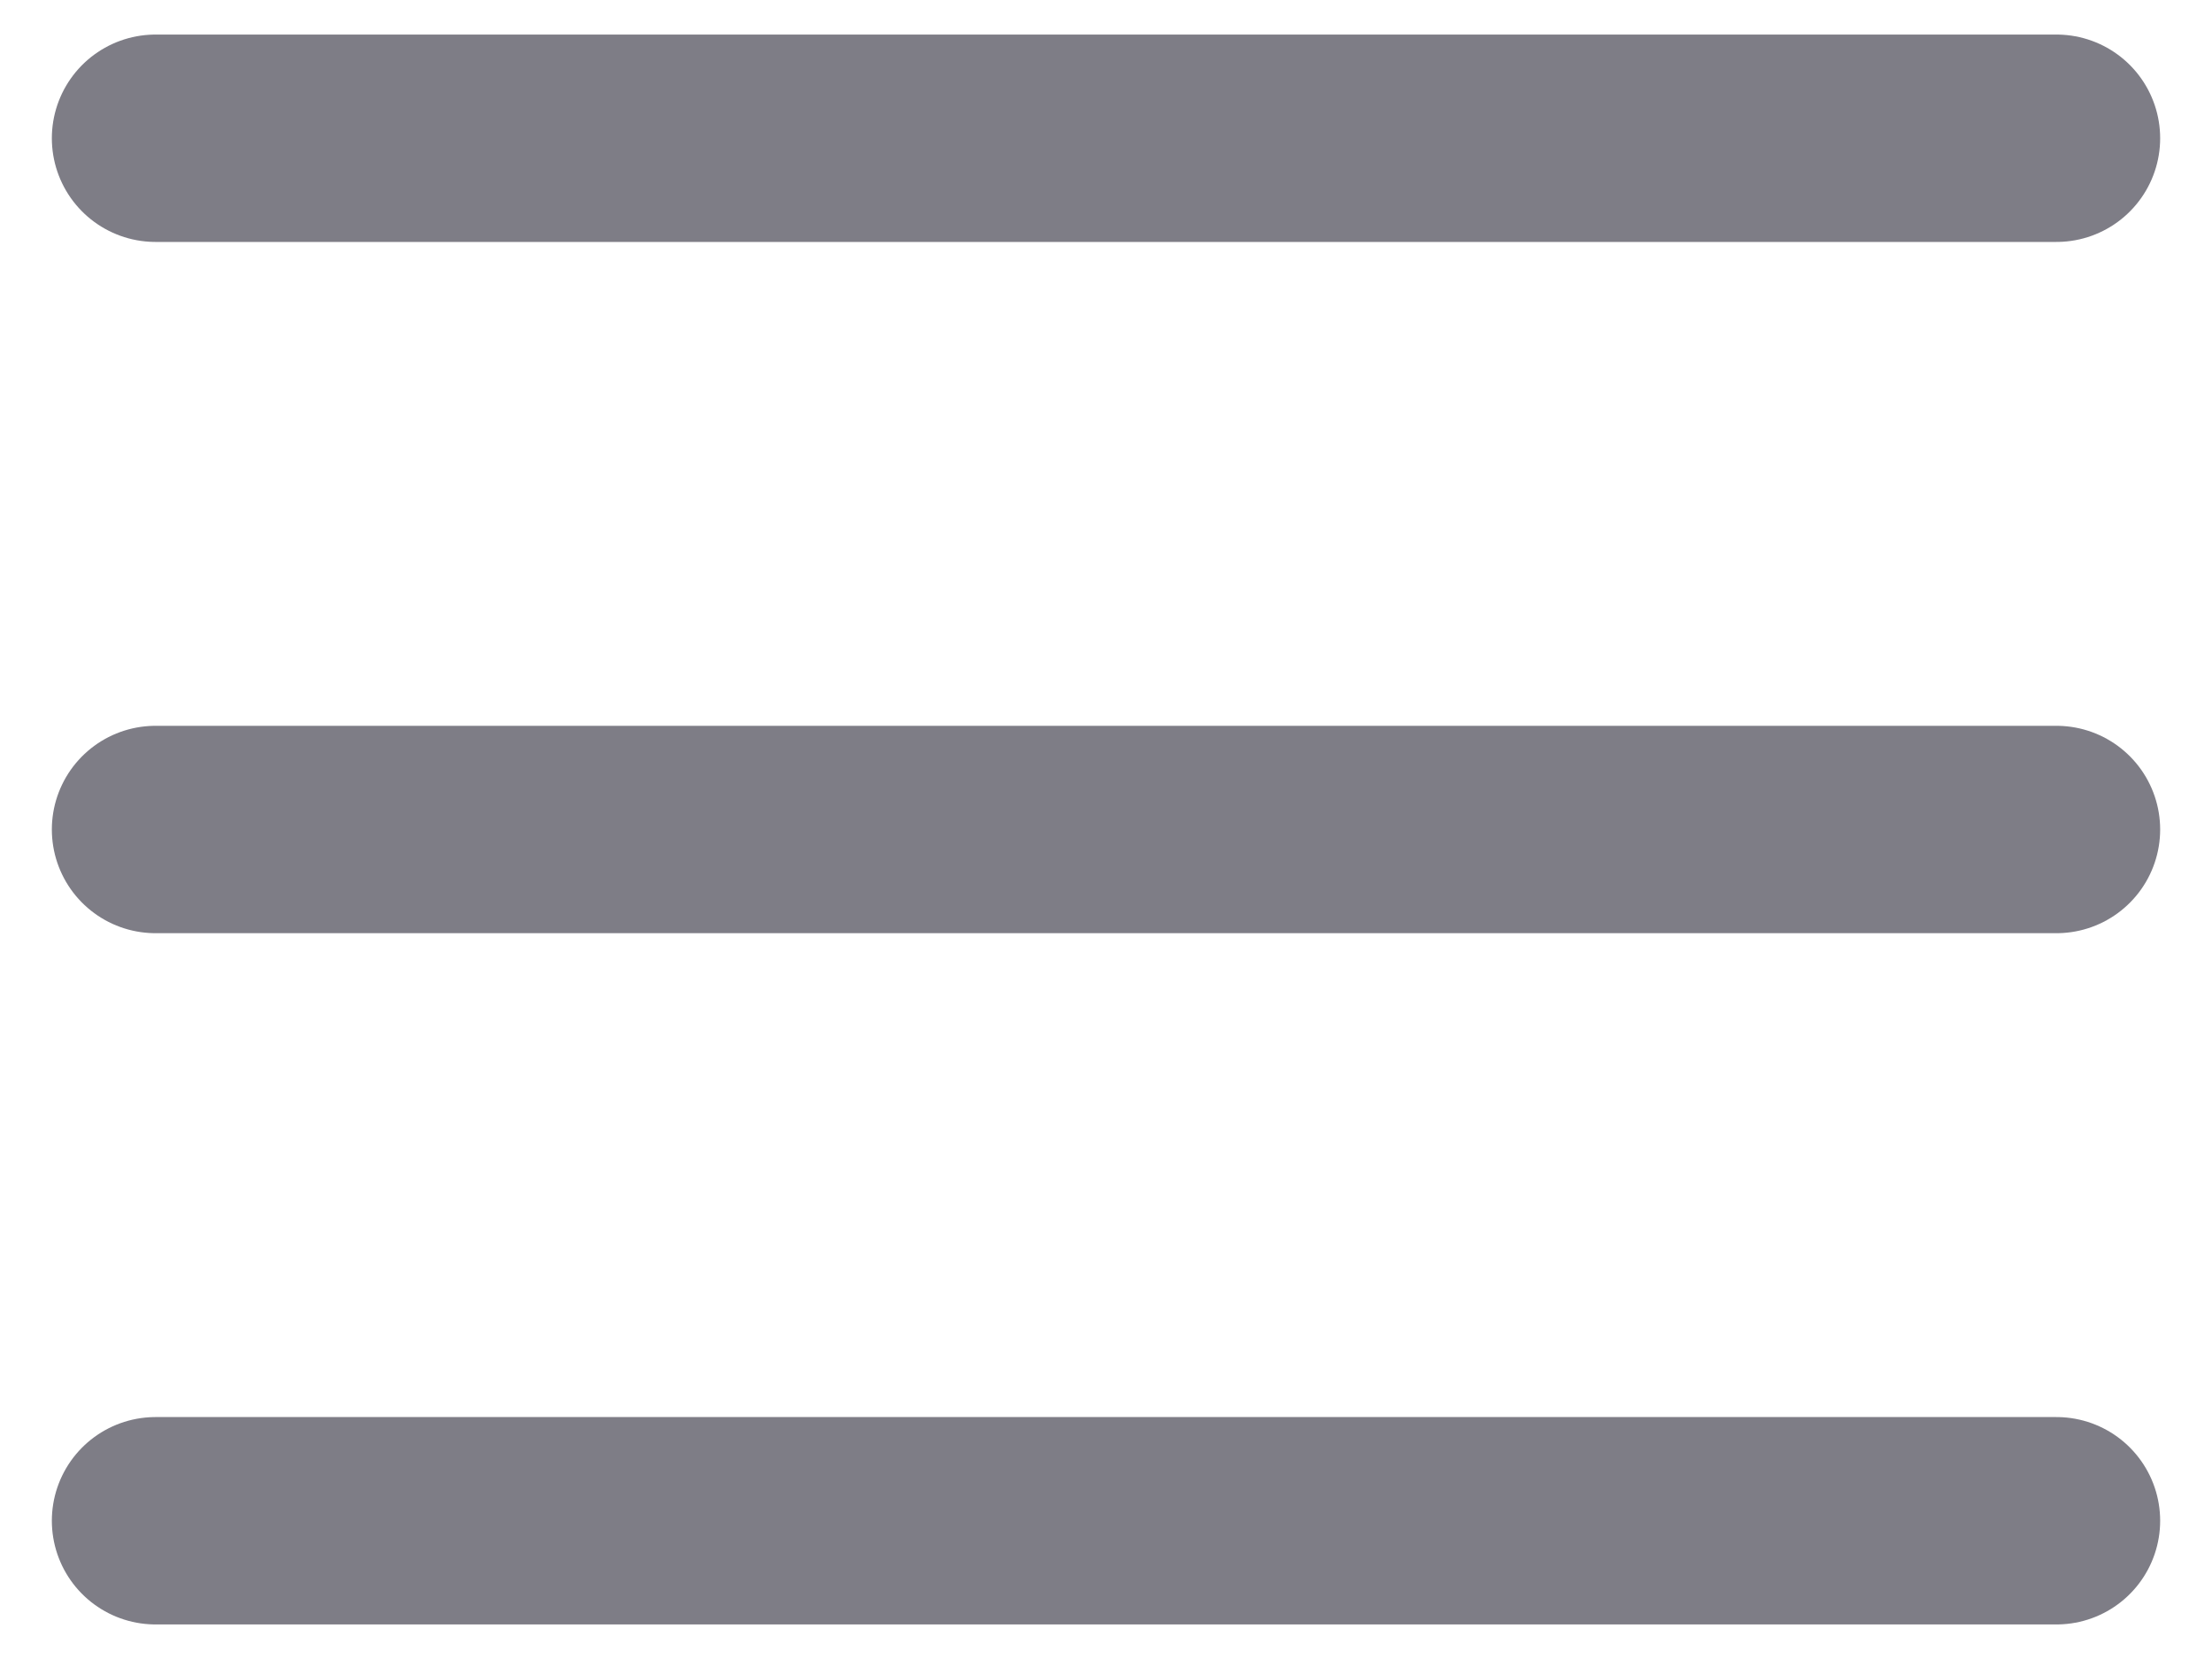
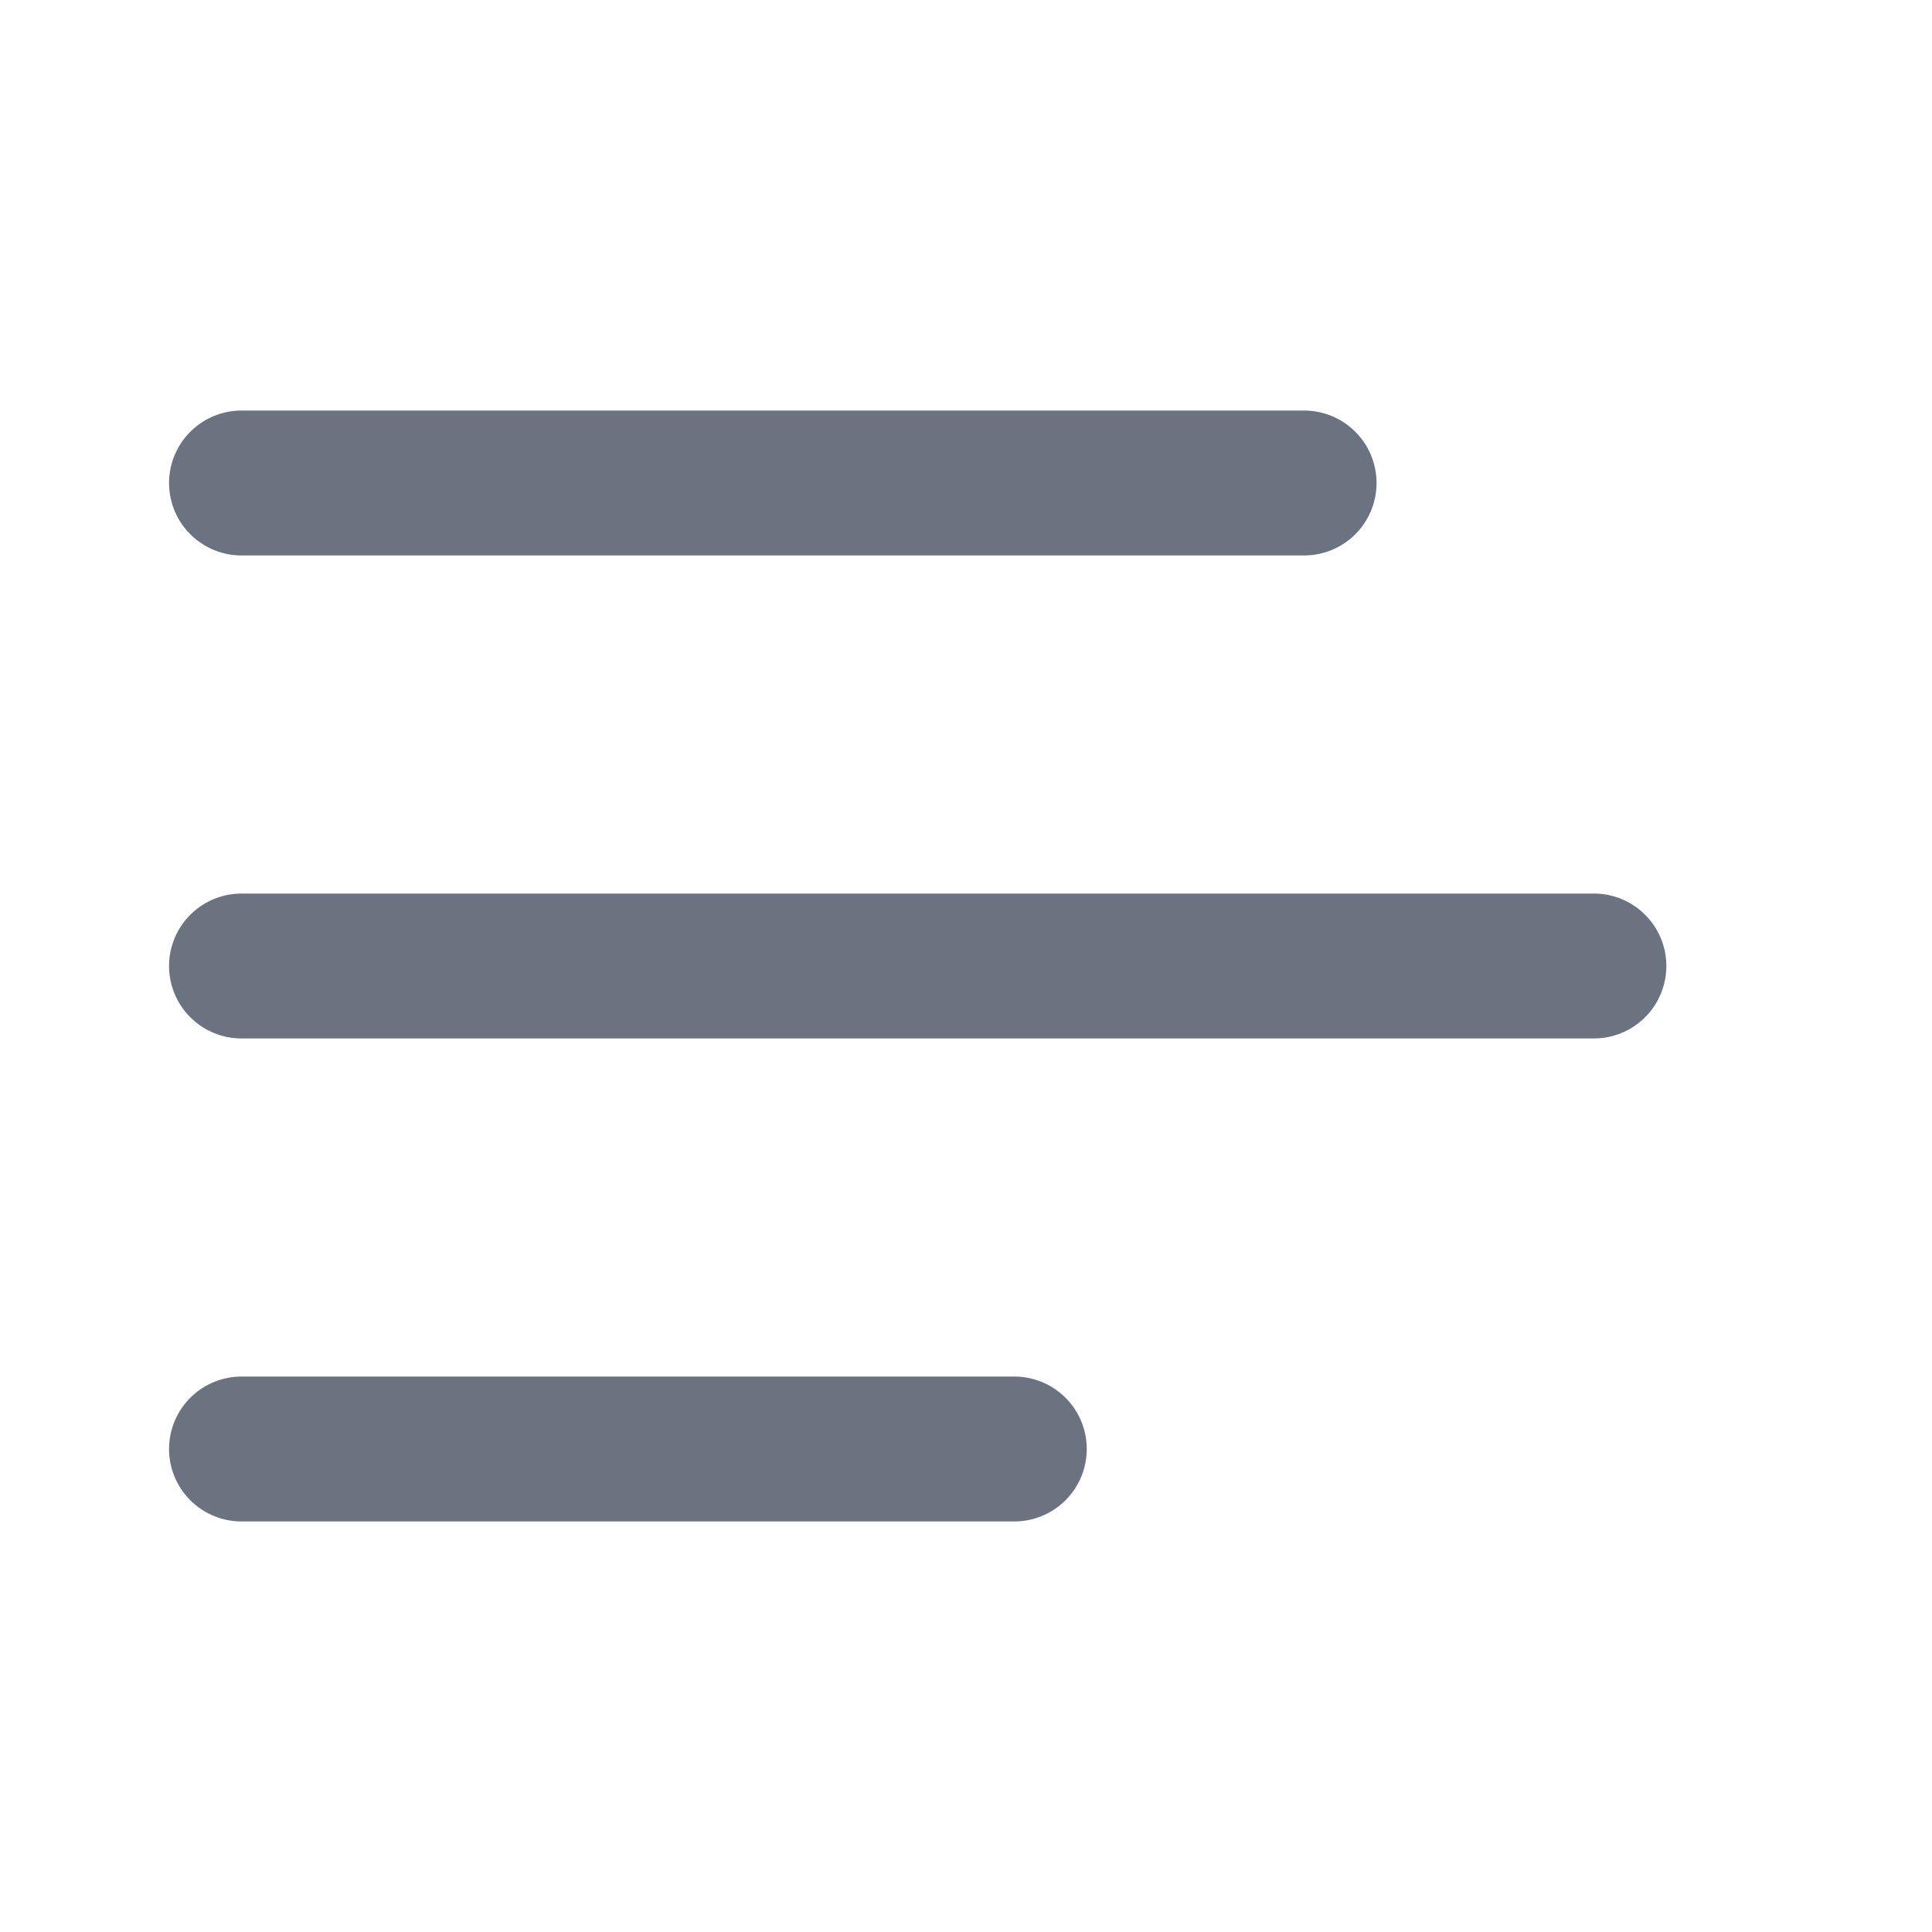
- <svg xmlns="http://www.w3.org/2000/svg" width="16" height="12" viewBox="0 0 16 12" fill="none">
-   <path d="M1.125 1H14.875M1.125 6H14.875M1.125 11H14.875" stroke="#7E7D86" stroke-width="1.5" stroke-linecap="round" stroke-linejoin="round" />
+ <svg xmlns="http://www.w3.org/2000/svg" width="20" height="20" viewBox="0 0 20 20" fill="none">
+   <path d="M2.5 10H16.5" stroke="#6B7280" stroke-width="1.5" stroke-linecap="round" stroke-linejoin="round" />
+   <path d="M2.5 5H13.5" stroke="#6B7280" stroke-width="1.5" stroke-linecap="round" stroke-linejoin="round" />
+   <path d="M2.5 15H10.5" stroke="#6B7280" stroke-width="1.5" stroke-linecap="round" stroke-linejoin="round" />
</svg>
